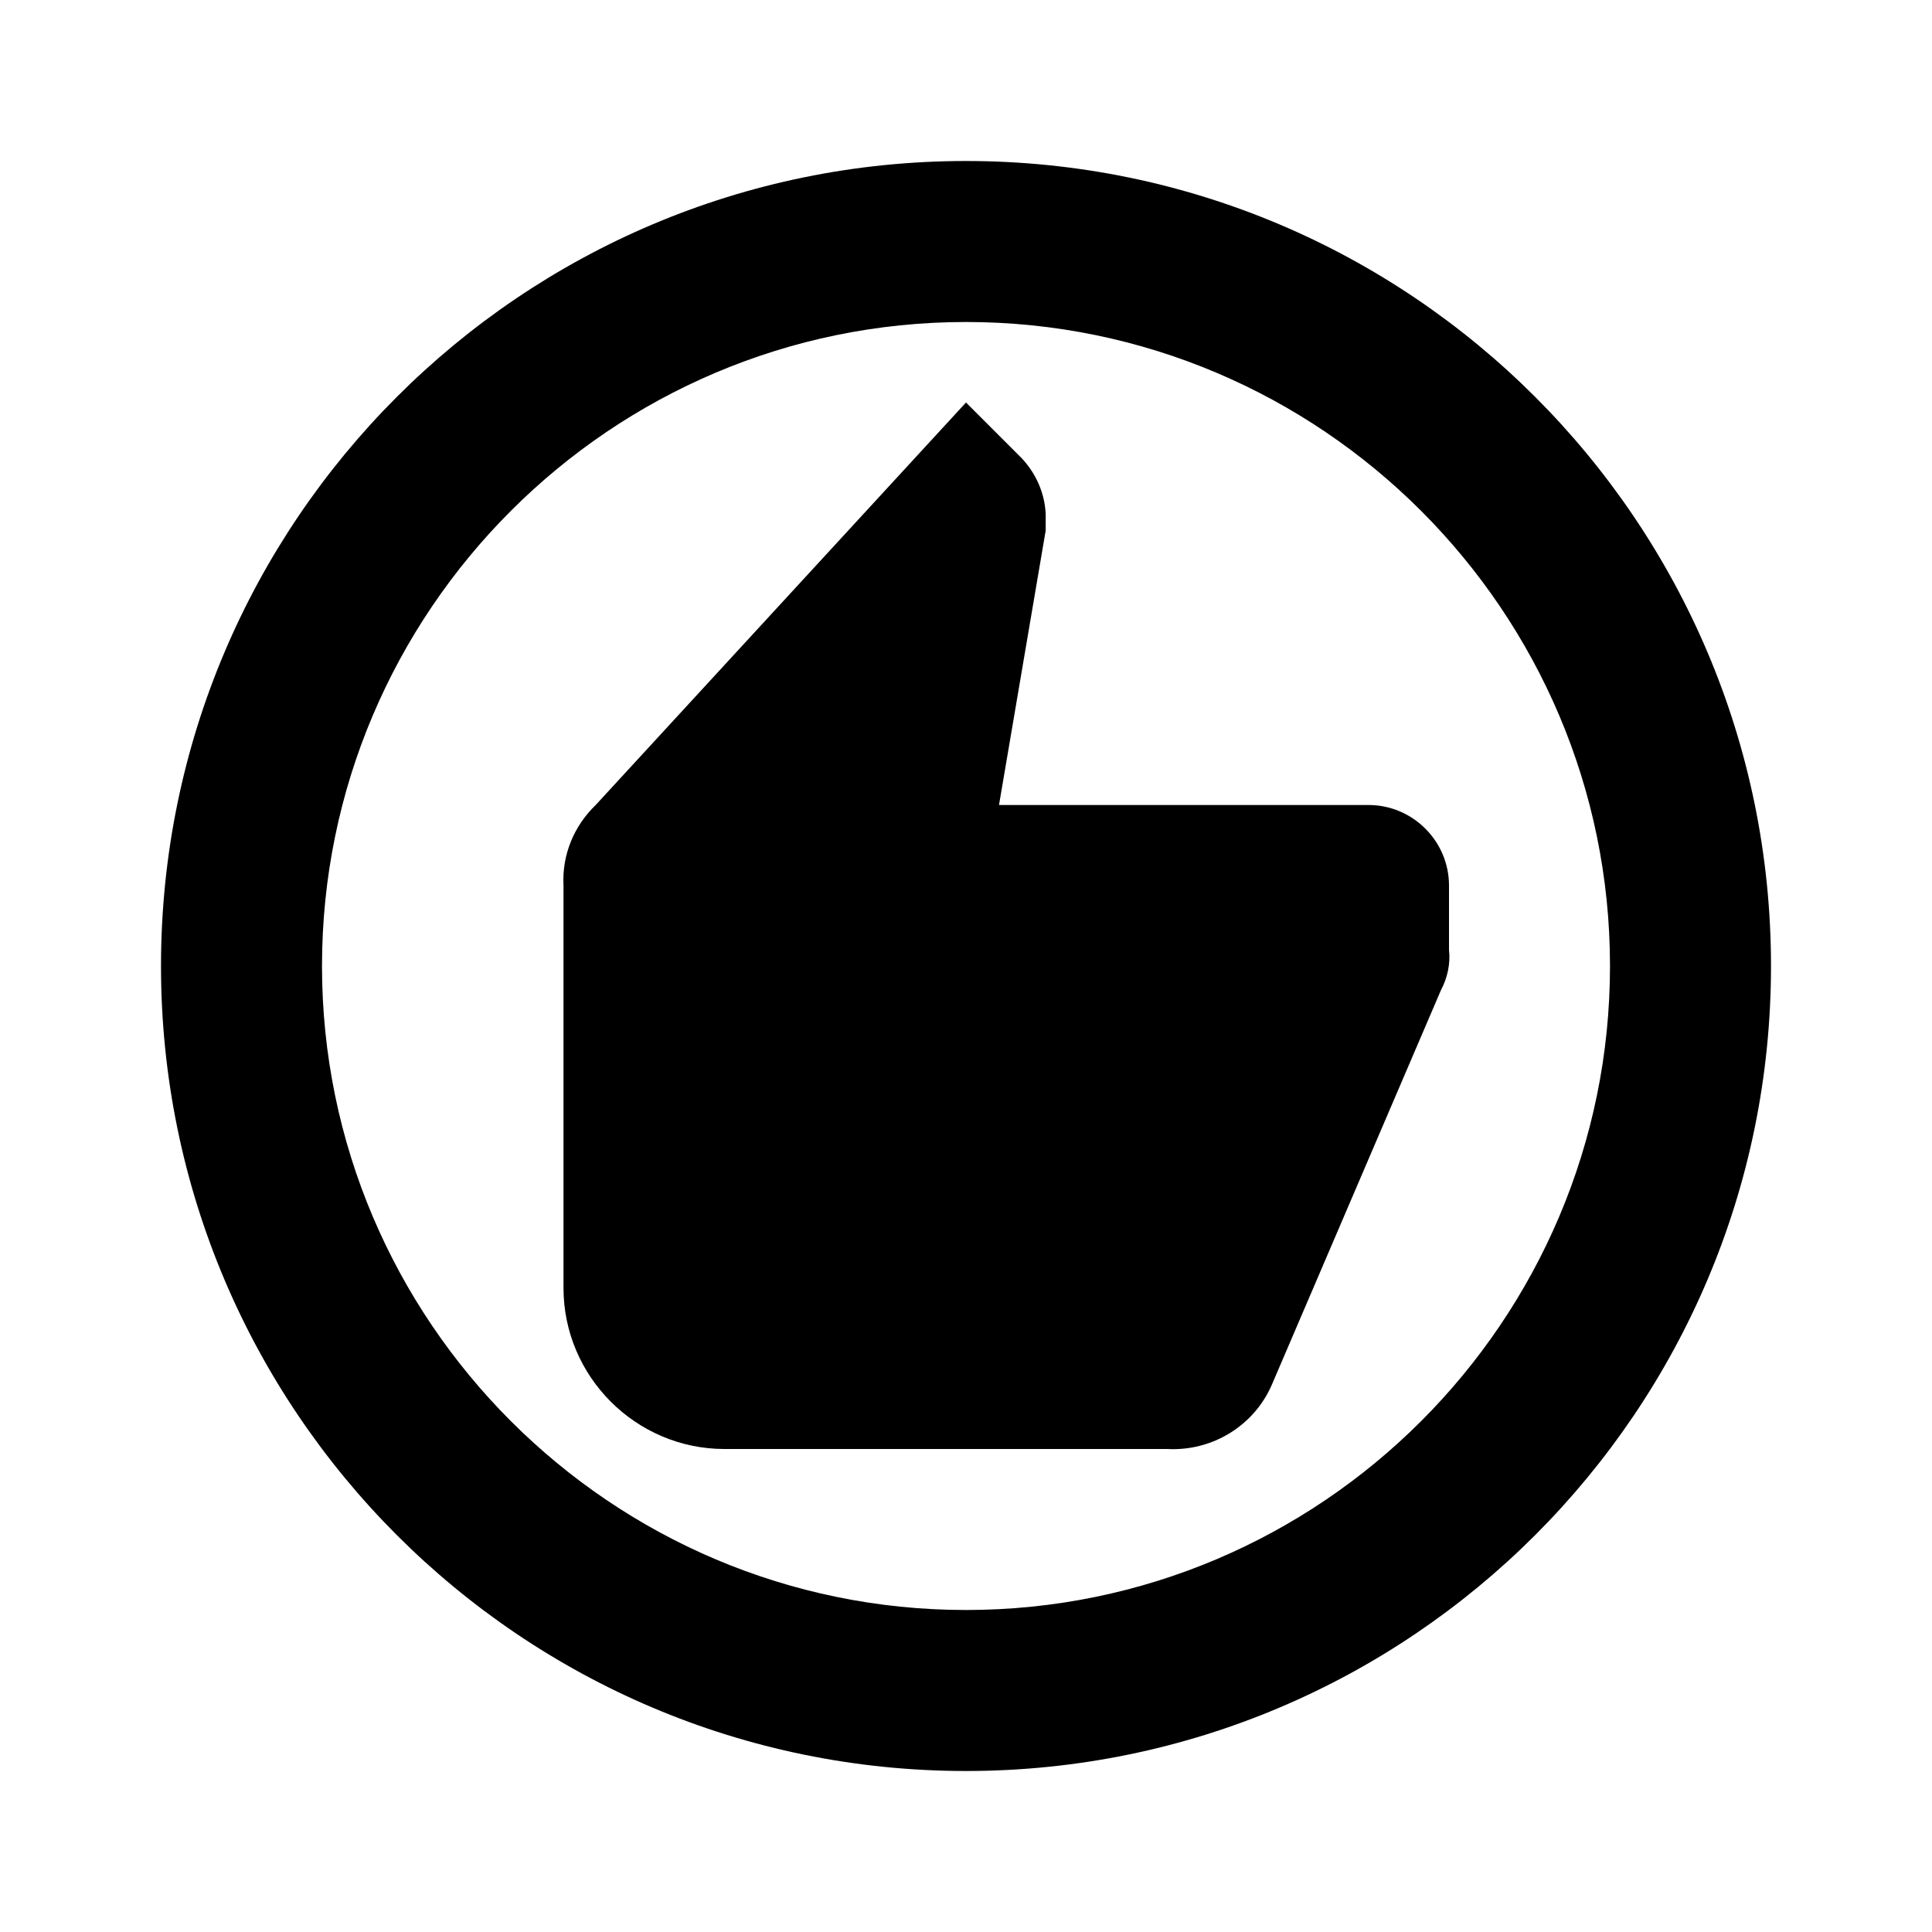
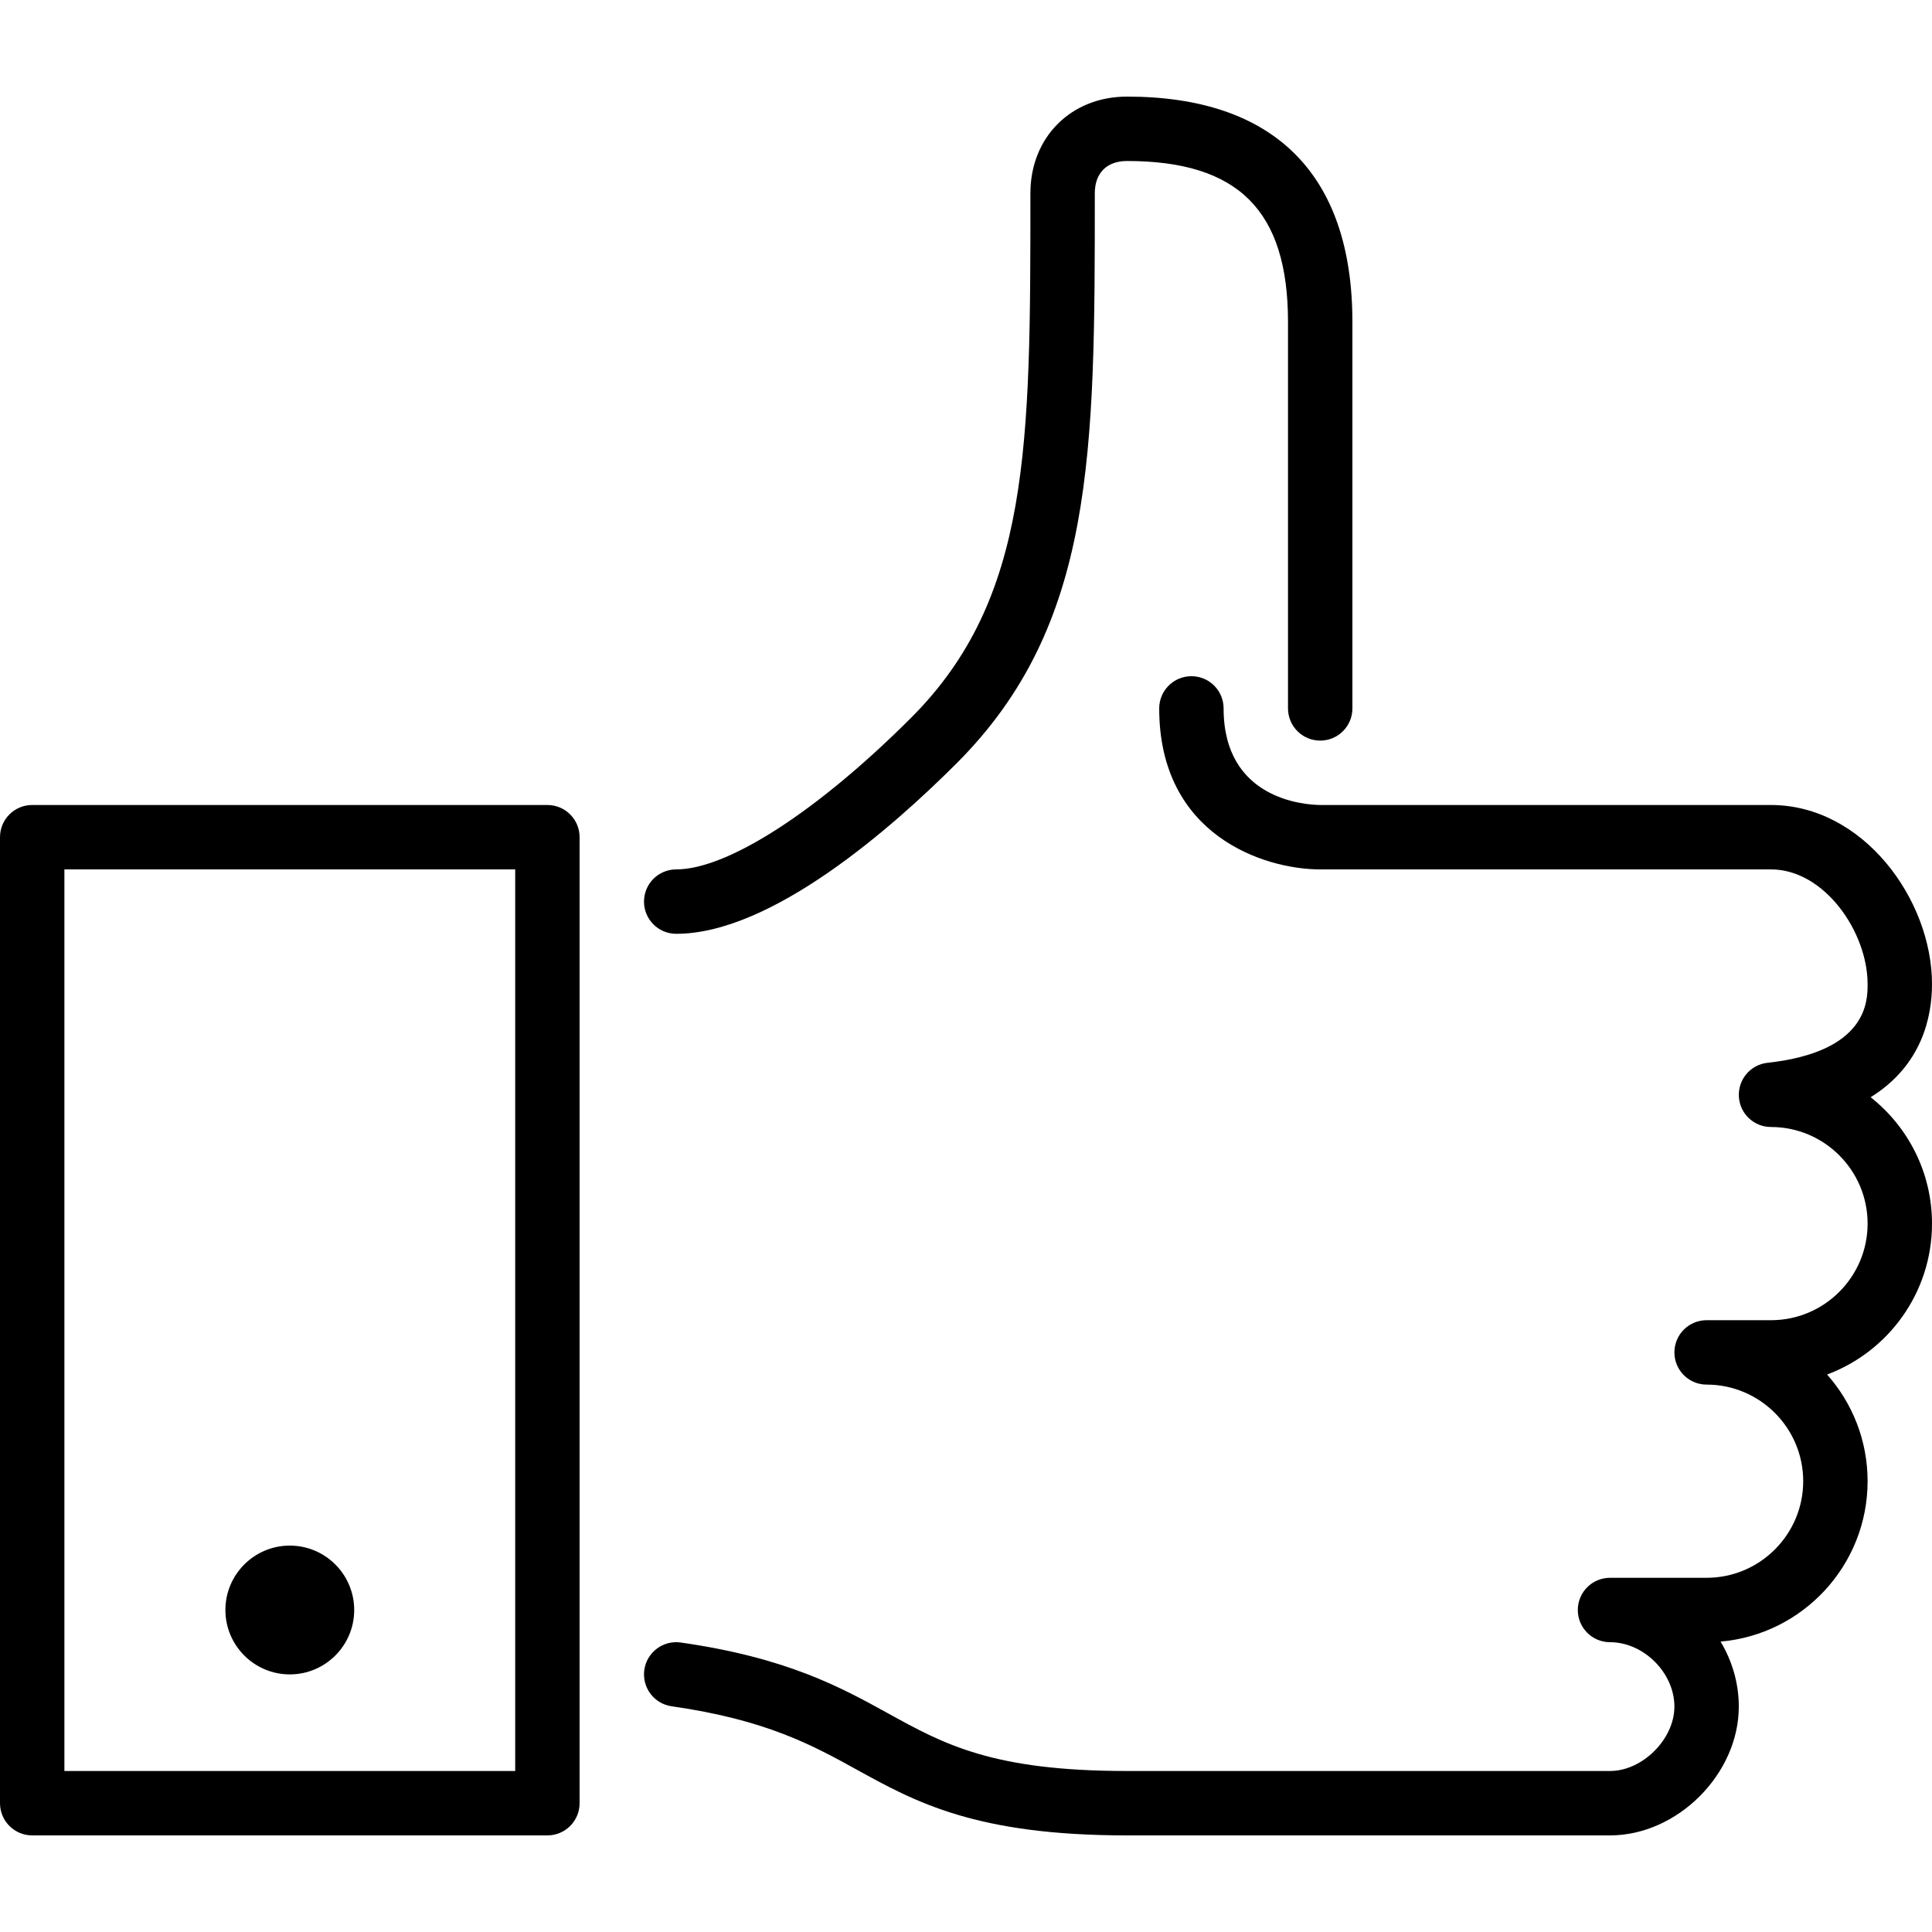
- <svg xmlns="http://www.w3.org/2000/svg" enable-background="new 0 0 24 24" height="24px" viewBox="0 0 24 24" width="24px" fill="#000000">
+ <svg xmlns="http://www.w3.org/2000/svg" version="1.1" id="Layer_1" x="0px" y="0px" viewBox="0 0 512 512" style="enable-background:new 0 0 512 512;" xml:space="preserve">
  <g>
-     <rect fill="none" height="24" width="24" />
+     <g>
+       <g>
+         <path d="M495.736,290.773C509.397,282.317,512,269.397,512,260.796c0-22.4-18.253-47.462-42.667-47.462H349.918     c-4.284-0.051-25.651-1.51-25.651-25.6c0-4.71-3.814-8.533-8.533-8.533s-8.533,3.823-8.533,8.533     c0,33.749,27.913,42.667,42.667,42.667h119.467c14.182,0,25.6,16.631,25.6,30.396c0,4.437,0,17.946-26.53,20.855     c-4.506,0.495-7.834,4.42-7.586,8.951c0.239,4.523,3.985,8.064,8.516,8.064c14.114,0,25.6,11.486,25.6,25.6     s-11.486,25.6-25.6,25.6h-17.067c-4.719,0-8.533,3.823-8.533,8.533s3.814,8.533,8.533,8.533c14.114,0,25.6,11.486,25.6,25.6     s-11.486,25.6-25.6,25.6h-25.6c-4.719,0-8.533,3.823-8.533,8.533s3.814,8.533,8.533,8.533c8.934,0,17.067,8.132,17.067,17.067     c0,8.61-8.448,17.067-17.067,17.067h-128c-35.627,0-48.444-7.074-63.292-15.258c-12.553-6.921-26.786-14.763-54.963-18.79     c-4.668-0.674-8.994,2.577-9.66,7.236c-0.666,4.668,2.569,8.994,7.236,9.66c25.105,3.584,37.325,10.325,49.152,16.845     c15.497,8.542,31.505,17.374,71.526,17.374h128c17.869,0,34.133-16.273,34.133-34.133c0-6.229-1.775-12.134-4.83-17.229     c21.794-1.877,38.963-20.224,38.963-42.505c0-10.829-4.062-20.736-10.735-28.271C500.42,358.212,512,342.571,512,324.267     C512,310.699,505.634,298.59,495.736,290.773z" />
+         <path d="M76.8,443.733c9.412,0,17.067-7.654,17.067-17.067S86.212,409.6,76.8,409.6c-9.412,0-17.067,7.654-17.067,17.067     S67.388,443.733,76.8,443.733z" />
+         <path d="M179.2,247.467c25.353,0,57.429-28.297,74.3-45.167c36.634-36.634,36.634-82.167,36.634-151.1     c0-5.342,3.191-8.533,8.533-8.533c29.508,0,42.667,13.158,42.667,42.667v102.4c0,4.71,3.814,8.533,8.533,8.533     s8.533-3.823,8.533-8.533v-102.4c0-39.083-20.659-59.733-59.733-59.733c-14.831,0-25.6,10.769-25.6,25.6     c0,66.978,0,107.401-31.633,139.034C216.661,215.006,192.811,230.4,179.2,230.4c-4.719,0-8.533,3.823-8.533,8.533     S174.481,247.467,179.2,247.467z" />
+         <path d="M145.067,213.333H8.533c-4.719,0-8.533,3.823-8.533,8.533v256c0,4.71,3.814,8.533,8.533,8.533h136.533     c4.719,0,8.533-3.823,8.533-8.533v-256C153.6,217.156,149.786,213.333,145.067,213.333z M136.533,469.333H17.067V230.4h119.467     V469.333z" />
+       </g>
+     </g>
  </g>
  <g>
-     <g>
-       <path d="M12,2C6.48,2,2,6.48,2,12s4.48,10,10,10s10-4.48,10-10S17.52,2,12,2z M12,20c-4.41,0-8-3.59-8-8s3.59-8,8-8s8,3.59,8,8 S16.41,20,12,20z" />
-       <path d="M17,10h-4.59l0.58-3.41v-0.2c-0.01-0.26-0.12-0.51-0.3-0.7L12,5l-4.6,5c-0.27,0.26-0.42,0.62-0.4,1v5c0,1.1,0.9,2,2,2h5.5 c0.56,0.03,1.08-0.29,1.3-0.8l2.1-4.9c0.08-0.15,0.12-0.33,0.1-0.5V11C18,10.45,17.55,10,17,10z" />
-     </g>
-   </g>
+ </g>
+   <g>
+ </g>
+   <g>
+ </g>
+   <g>
+ </g>
+   <g>
+ </g>
+   <g>
+ </g>
+   <g>
+ </g>
+   <g>
+ </g>
+   <g>
+ </g>
+   <g>
+ </g>
+   <g>
+ </g>
+   <g>
+ </g>
+   <g>
+ </g>
+   <g>
+ </g>
+   <g>
+ </g>
</svg>
